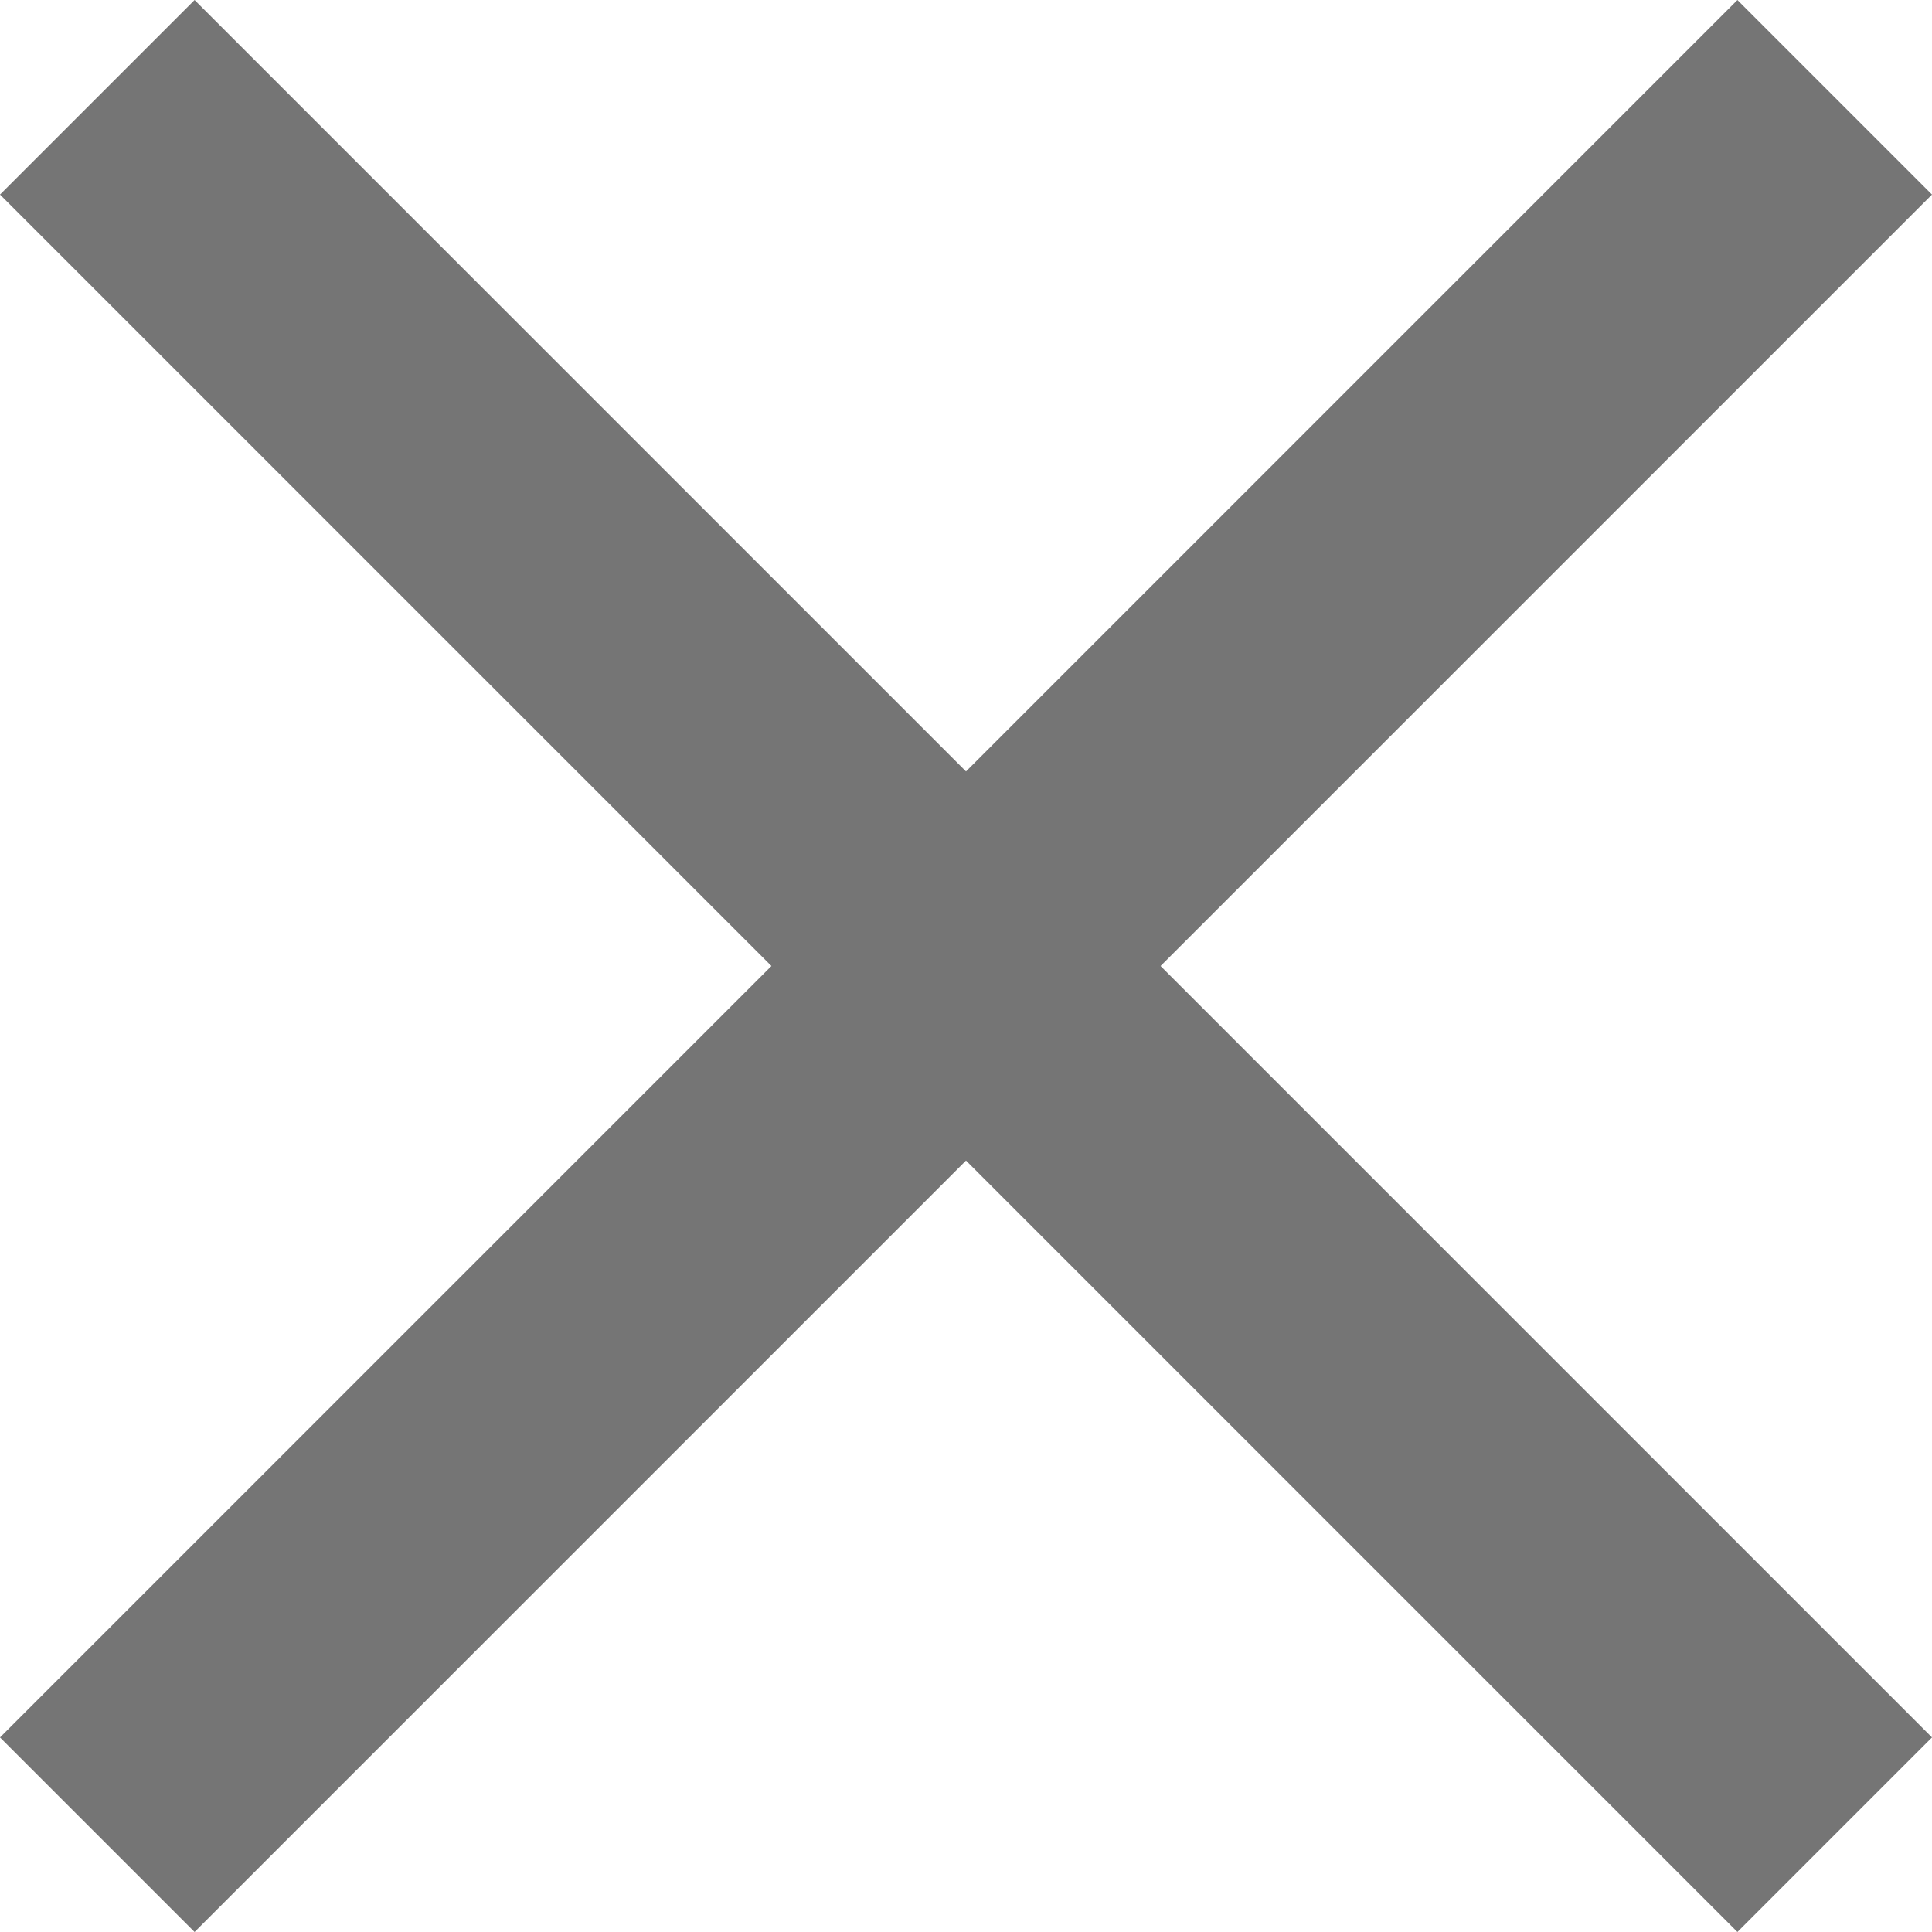
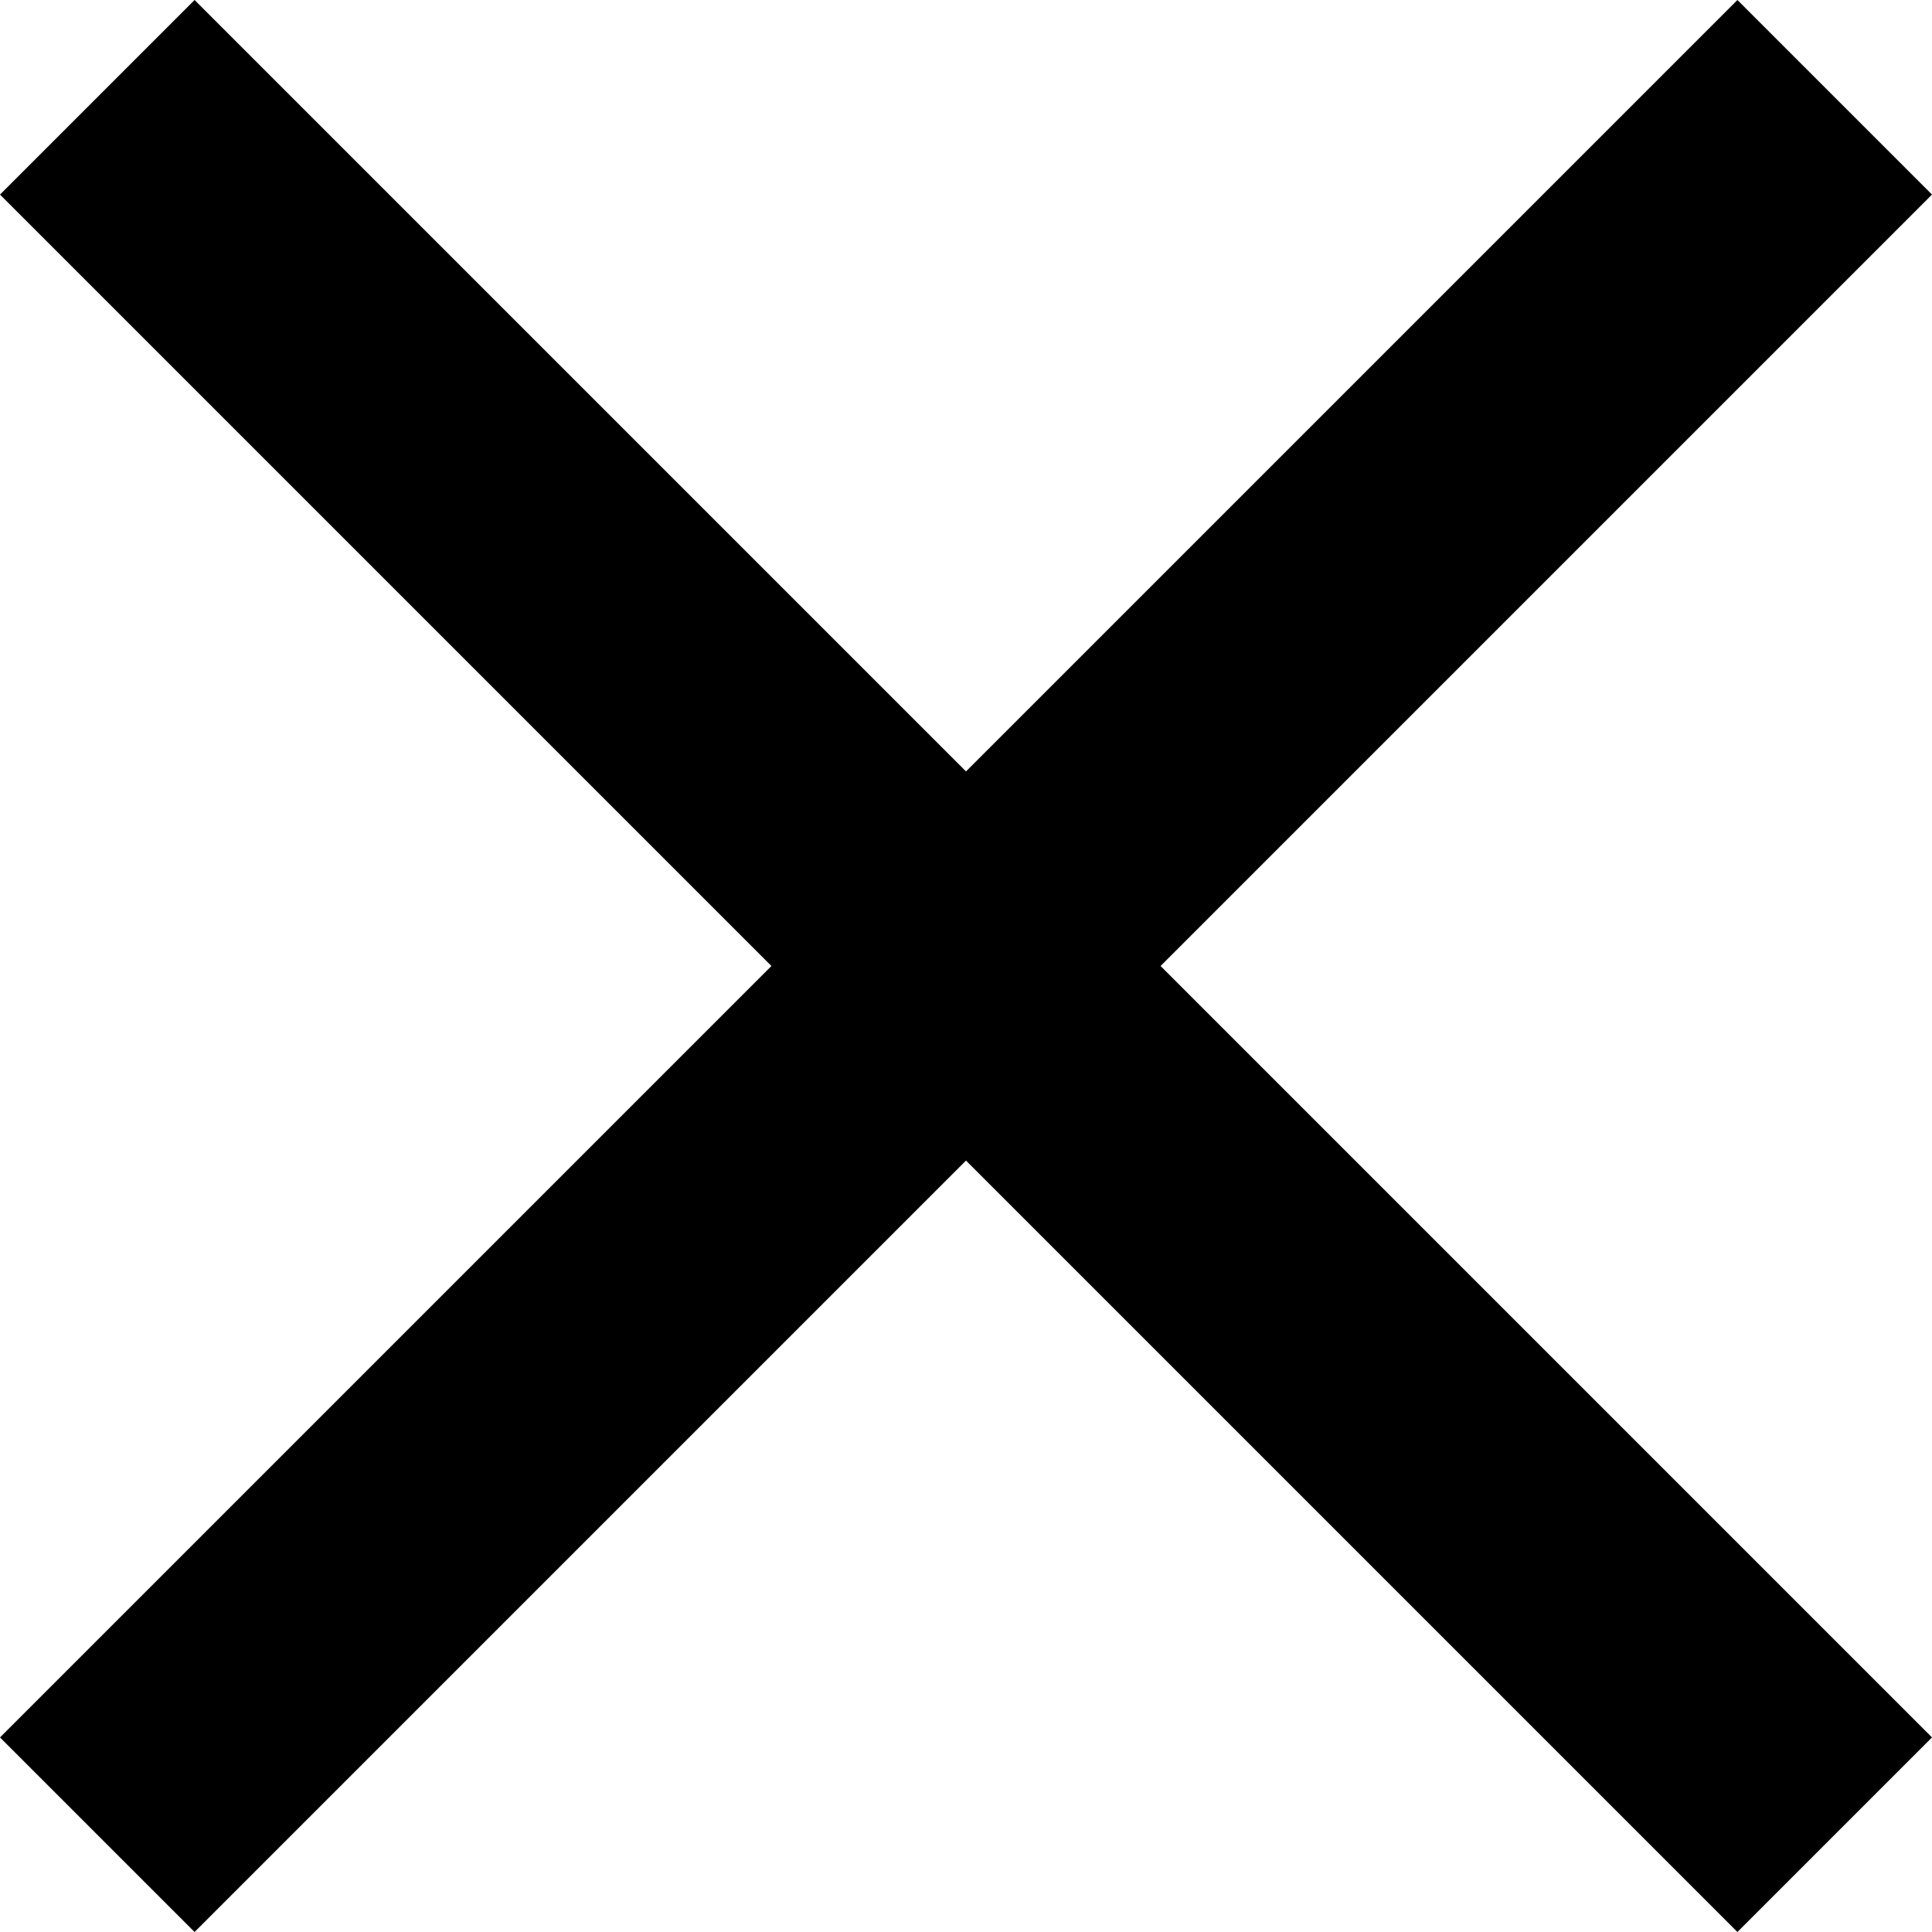
<svg xmlns="http://www.w3.org/2000/svg" width="14" height="14" viewBox="0 0 14 14" fill="none">
-   <path d="M14 1.41L12.59 0L7 5.59L1.41 0L0 1.41L5.59 7L0 12.59L1.41 14L7 8.41L12.59 14L14 12.59L8.41 7L14 1.41Z" fill="black" fill-opacity="0.54" />
+   <path d="M14 1.41L12.59 0L7 5.59L1.41 0L0 1.41L5.59 7L0 12.59L1.41 14L7 8.41L12.59 14L14 12.59L8.41 7L14 1.41Z" fill="currentColor" />
</svg>
